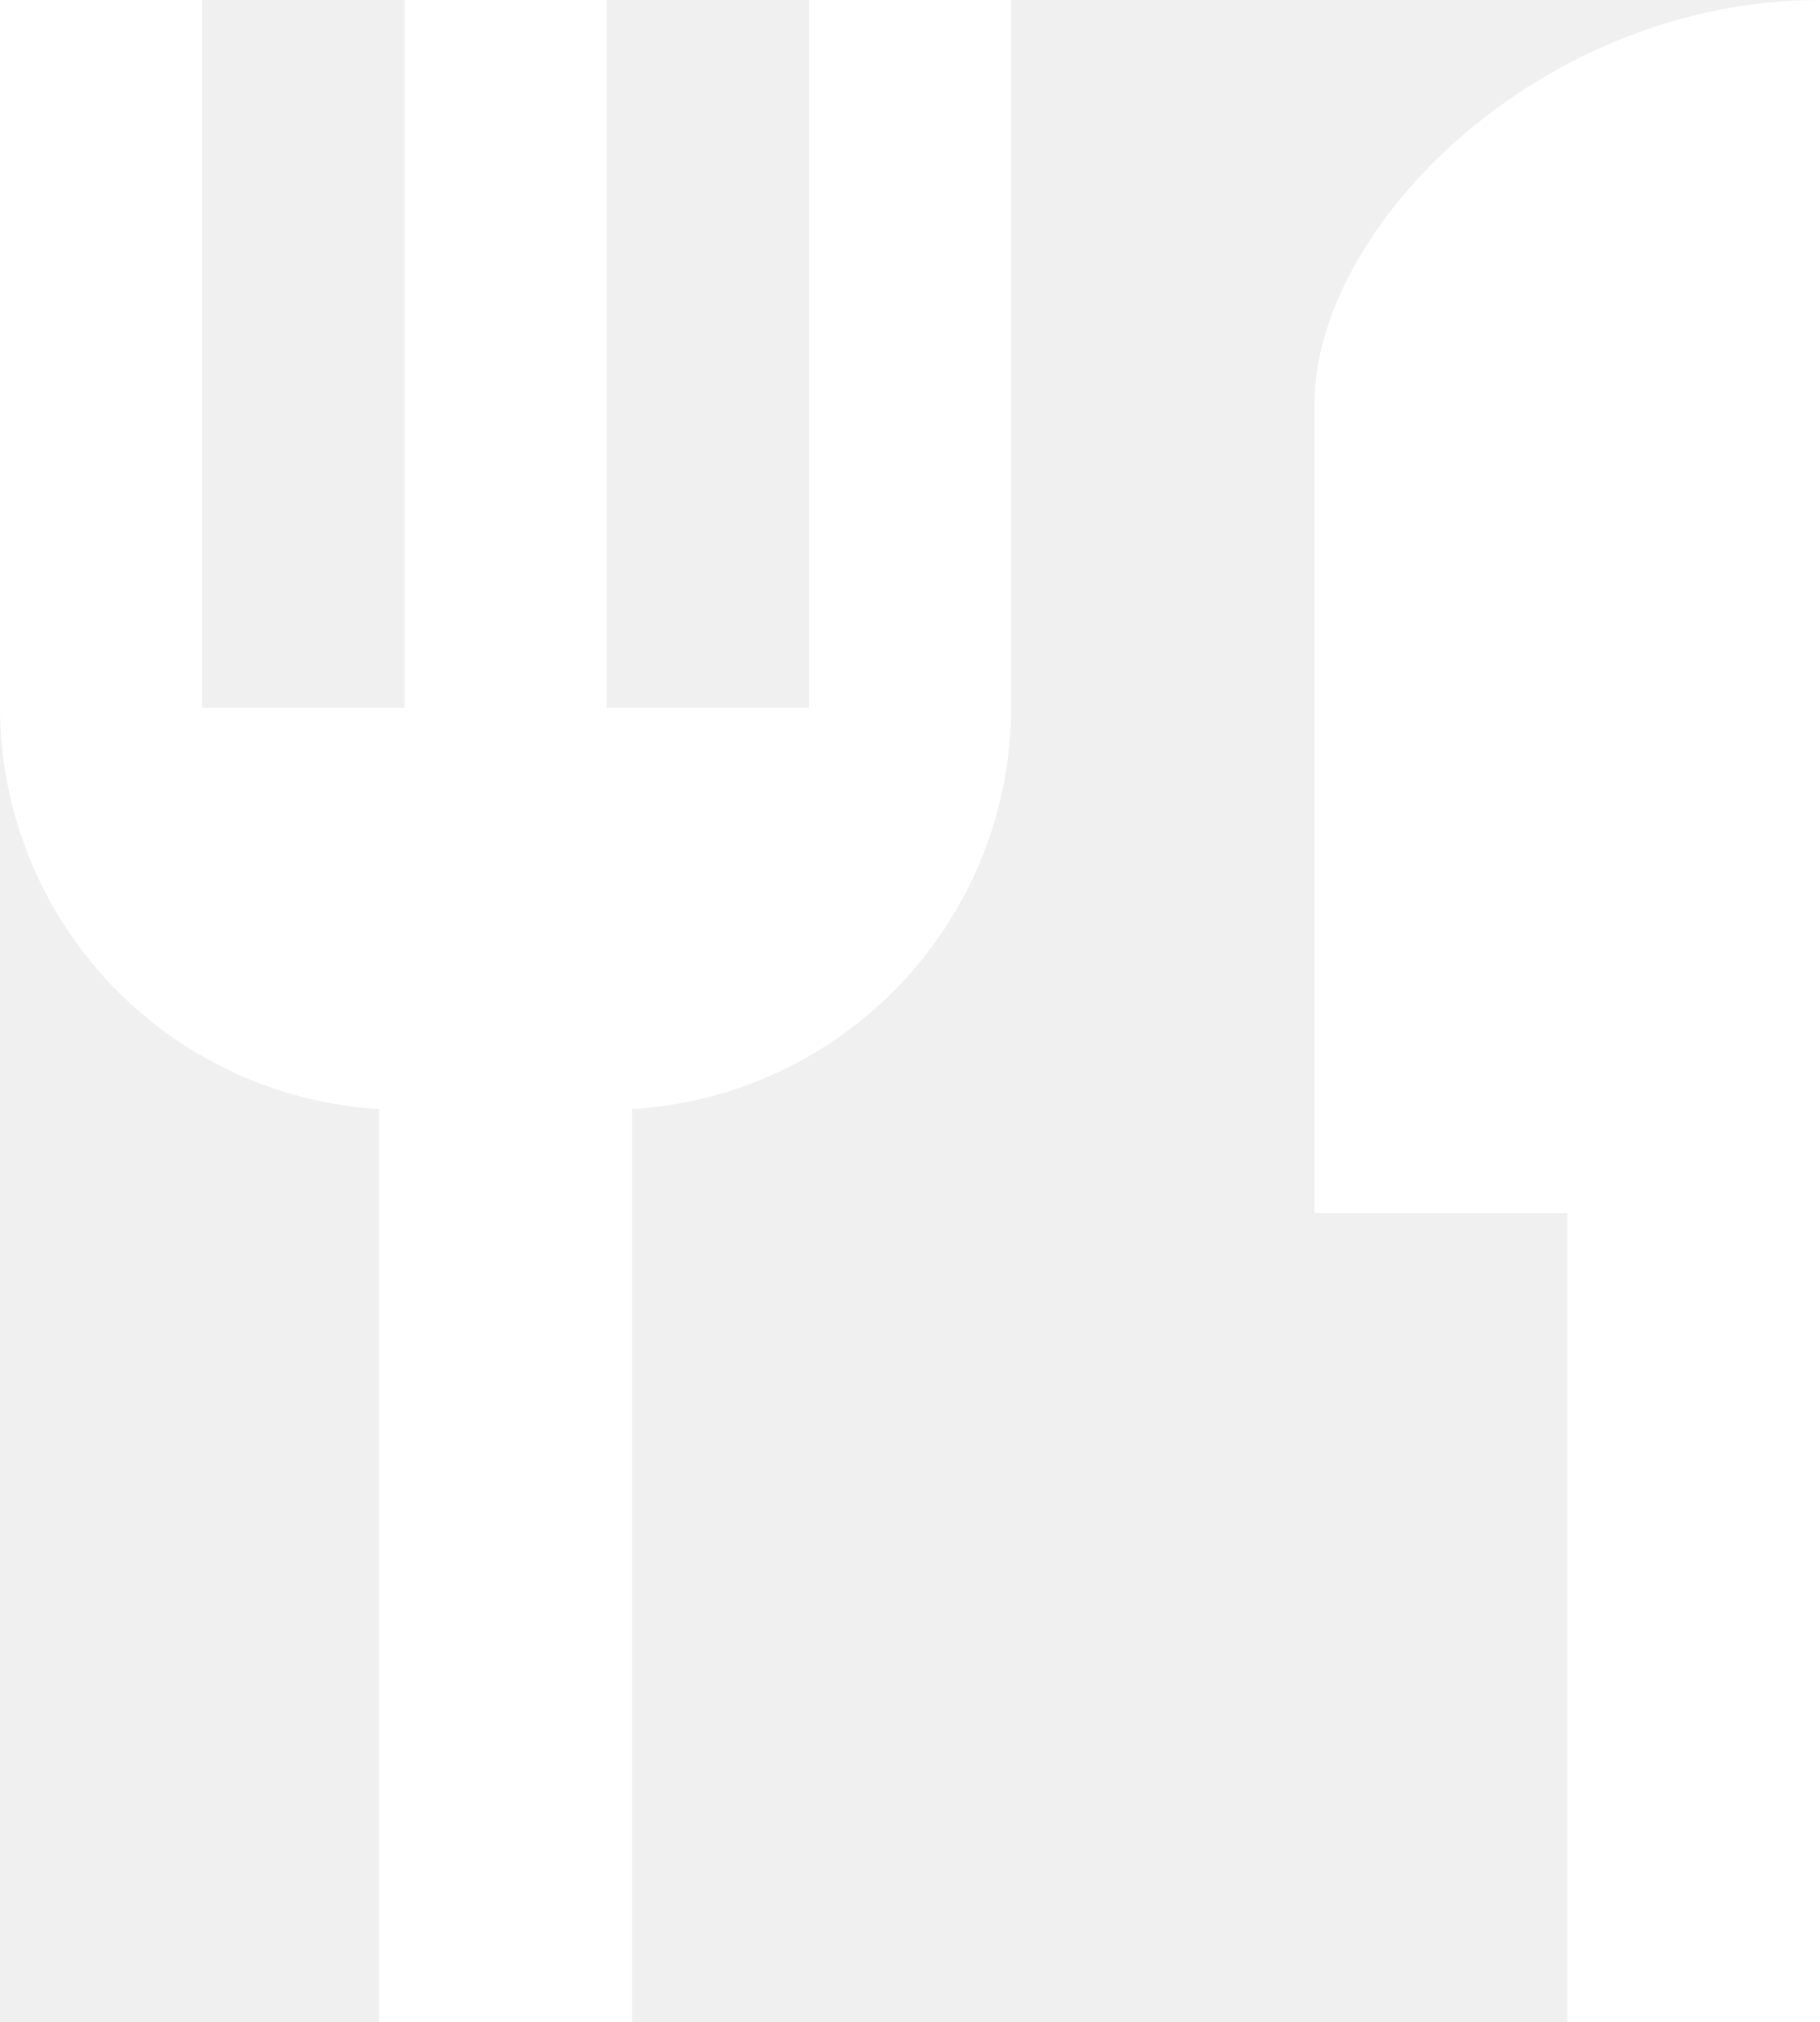
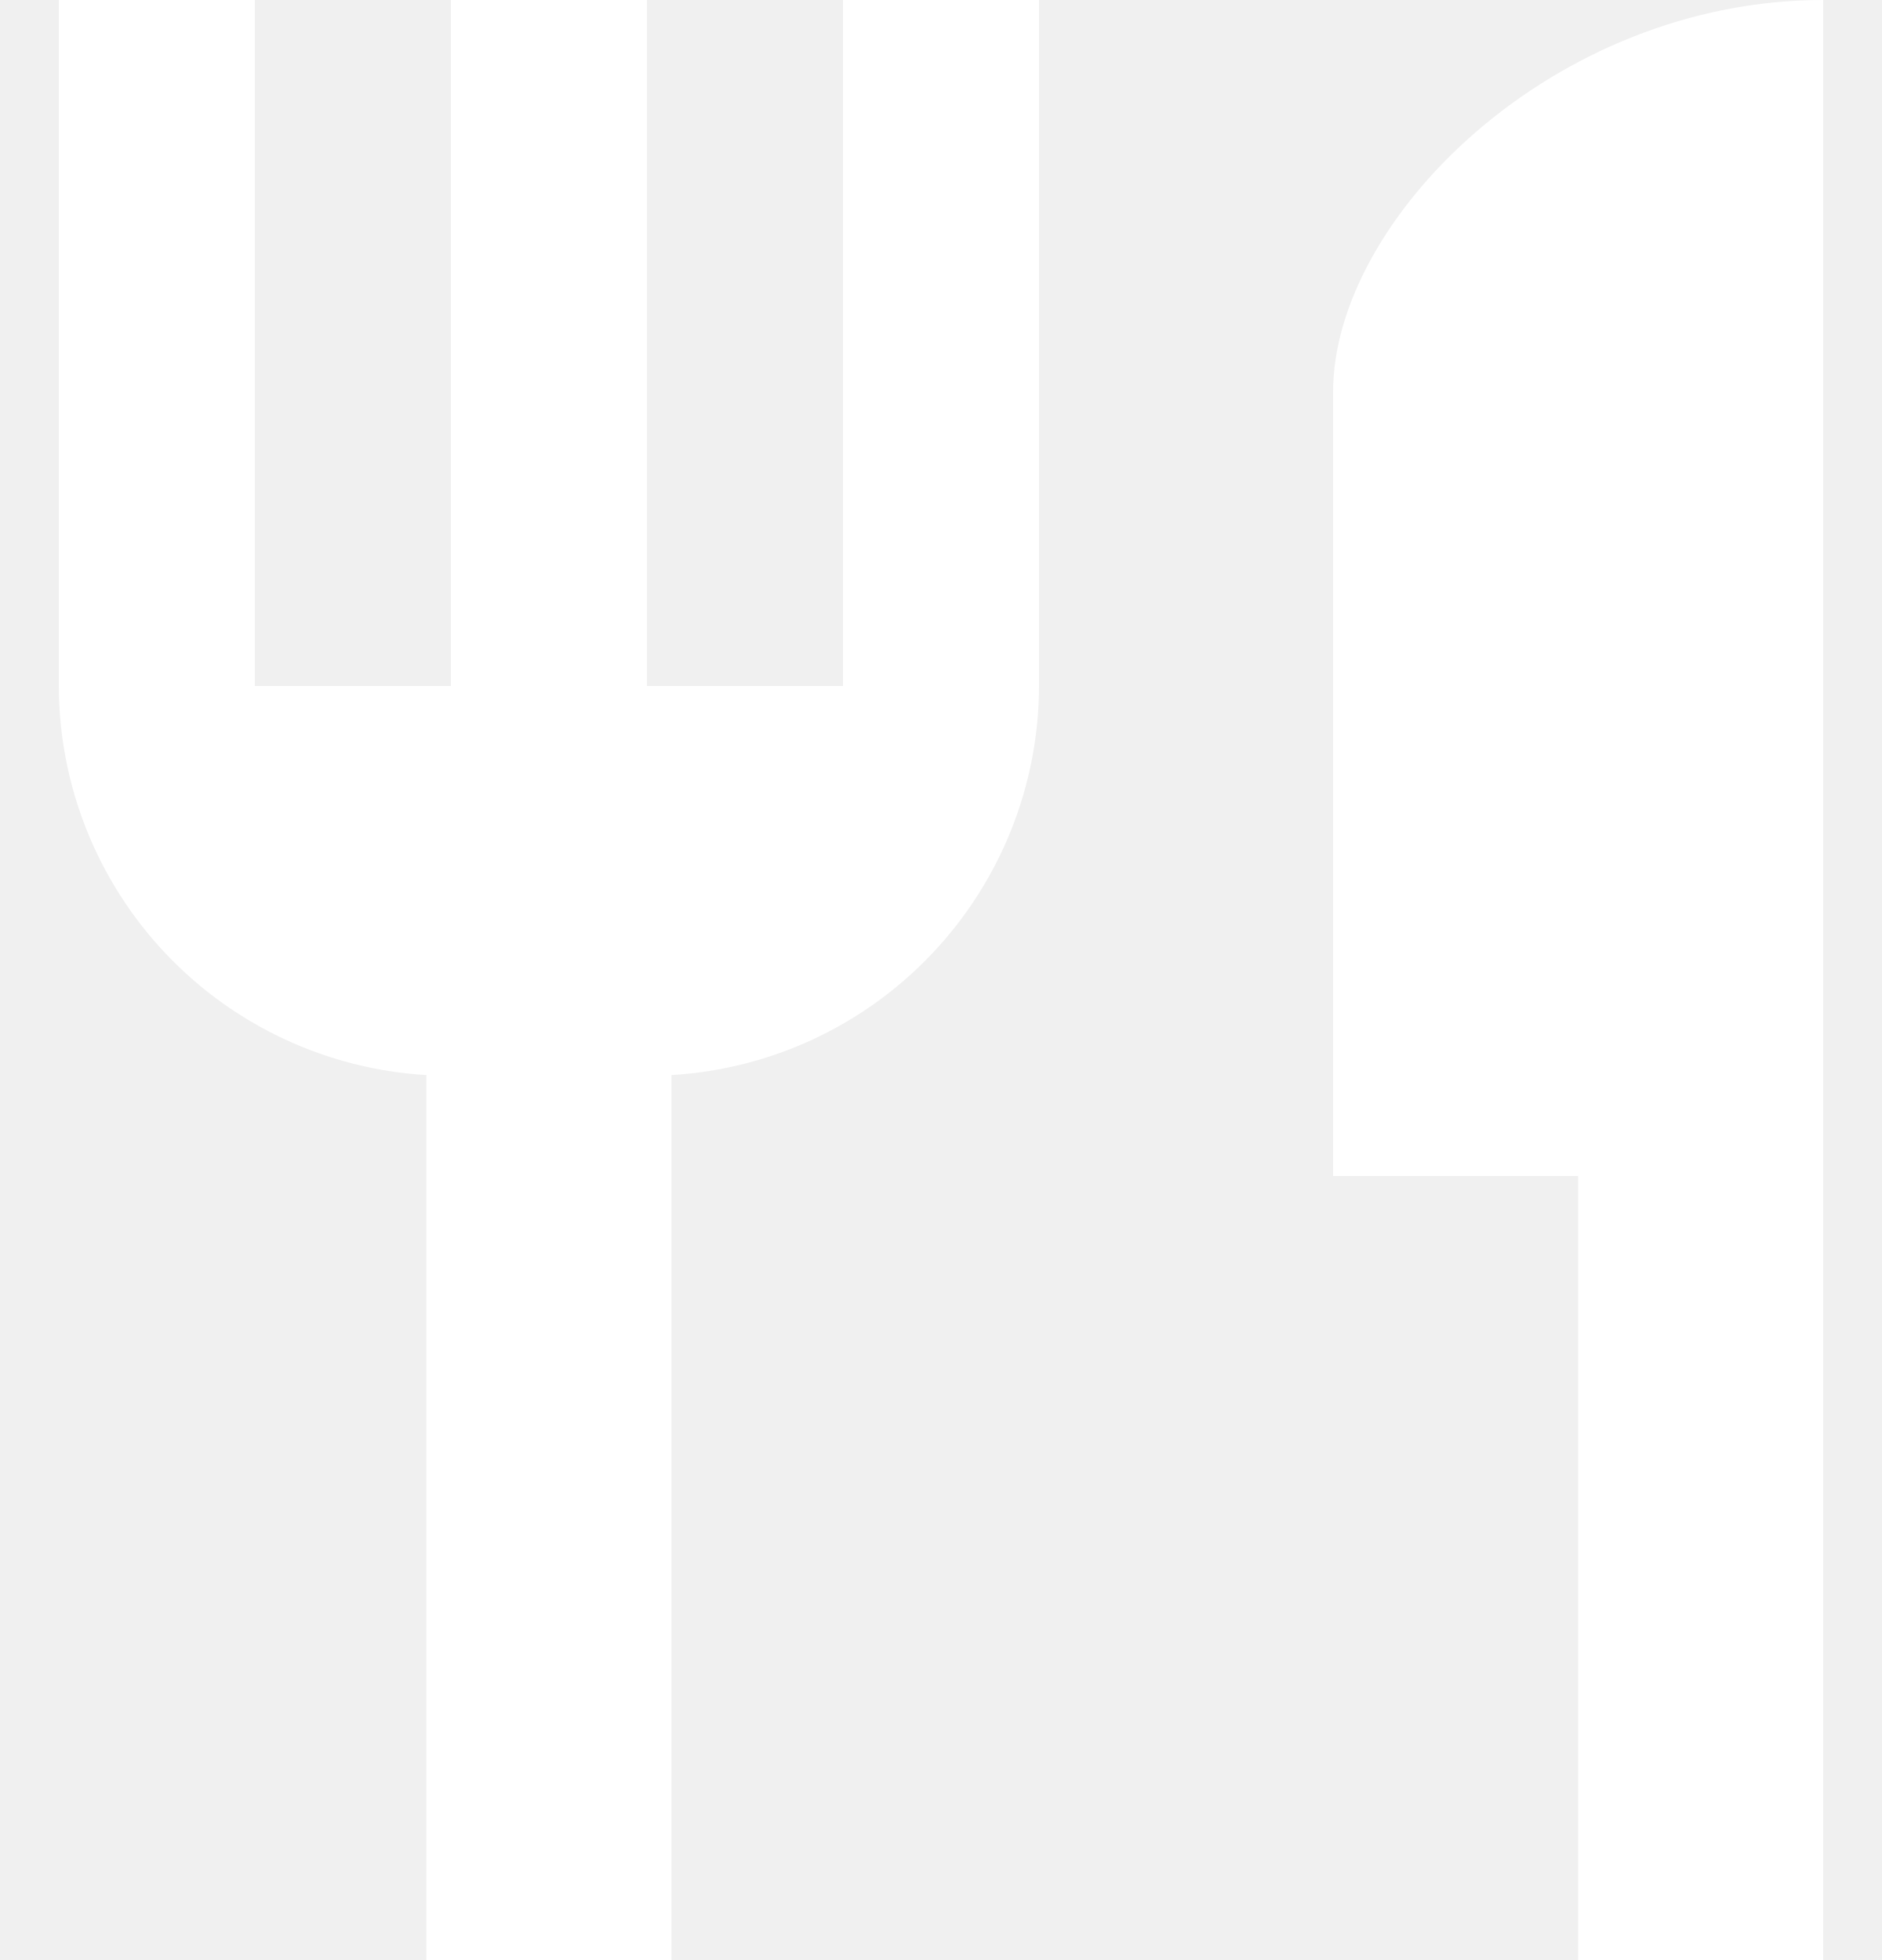
- <svg xmlns="http://www.w3.org/2000/svg" width="27" height="30" viewBox="0 0 27 30" fill="none">
+ <svg xmlns="http://www.w3.org/2000/svg" width="24" height="25" viewBox="0 0 27 30" fill="none">
  <path d="M12 10.5H9V0H6V10.5H3V0H0V10.5C0.003 12.022 0.587 13.486 1.632 14.592C2.678 15.699 4.106 16.365 5.625 16.455V30H9.375V16.455C10.894 16.365 12.322 15.699 13.367 14.592C14.413 13.486 14.997 12.022 15 10.5V0H12V10.5ZM19.5 6V18H23.25V30H27V0C22.86 0 19.5 3.36 19.5 6Z" fill="white" />
</svg>
